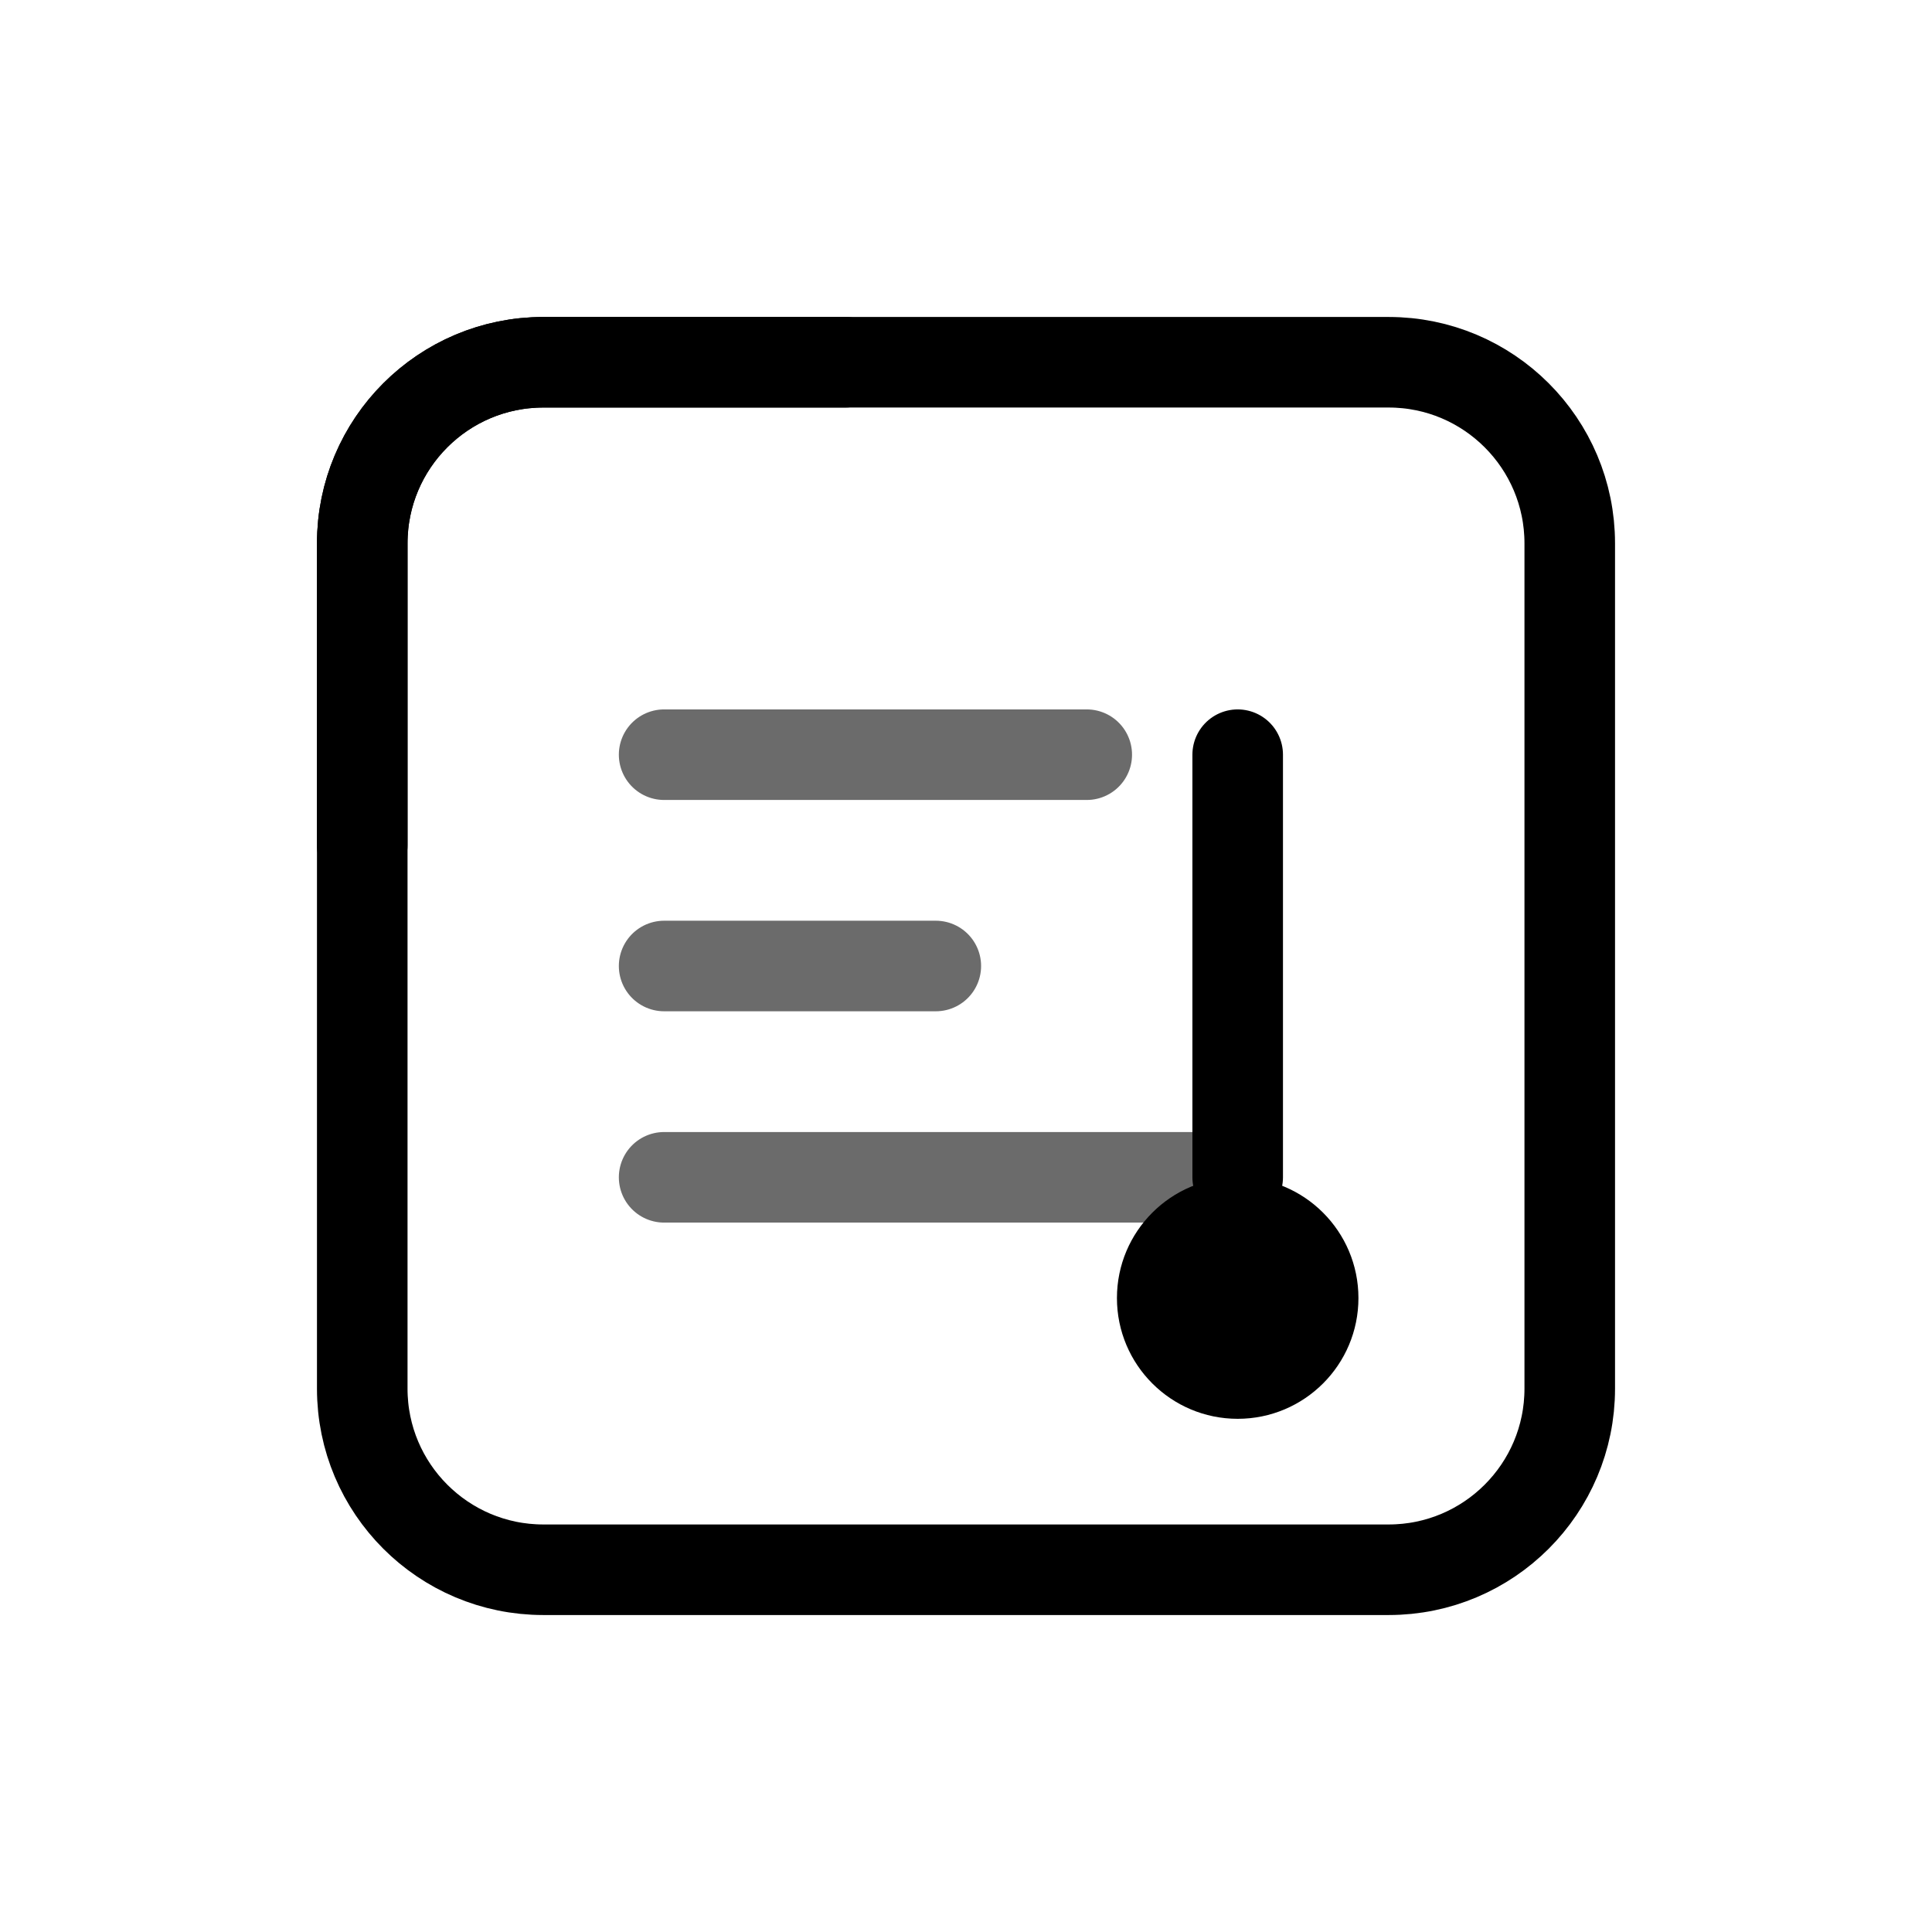
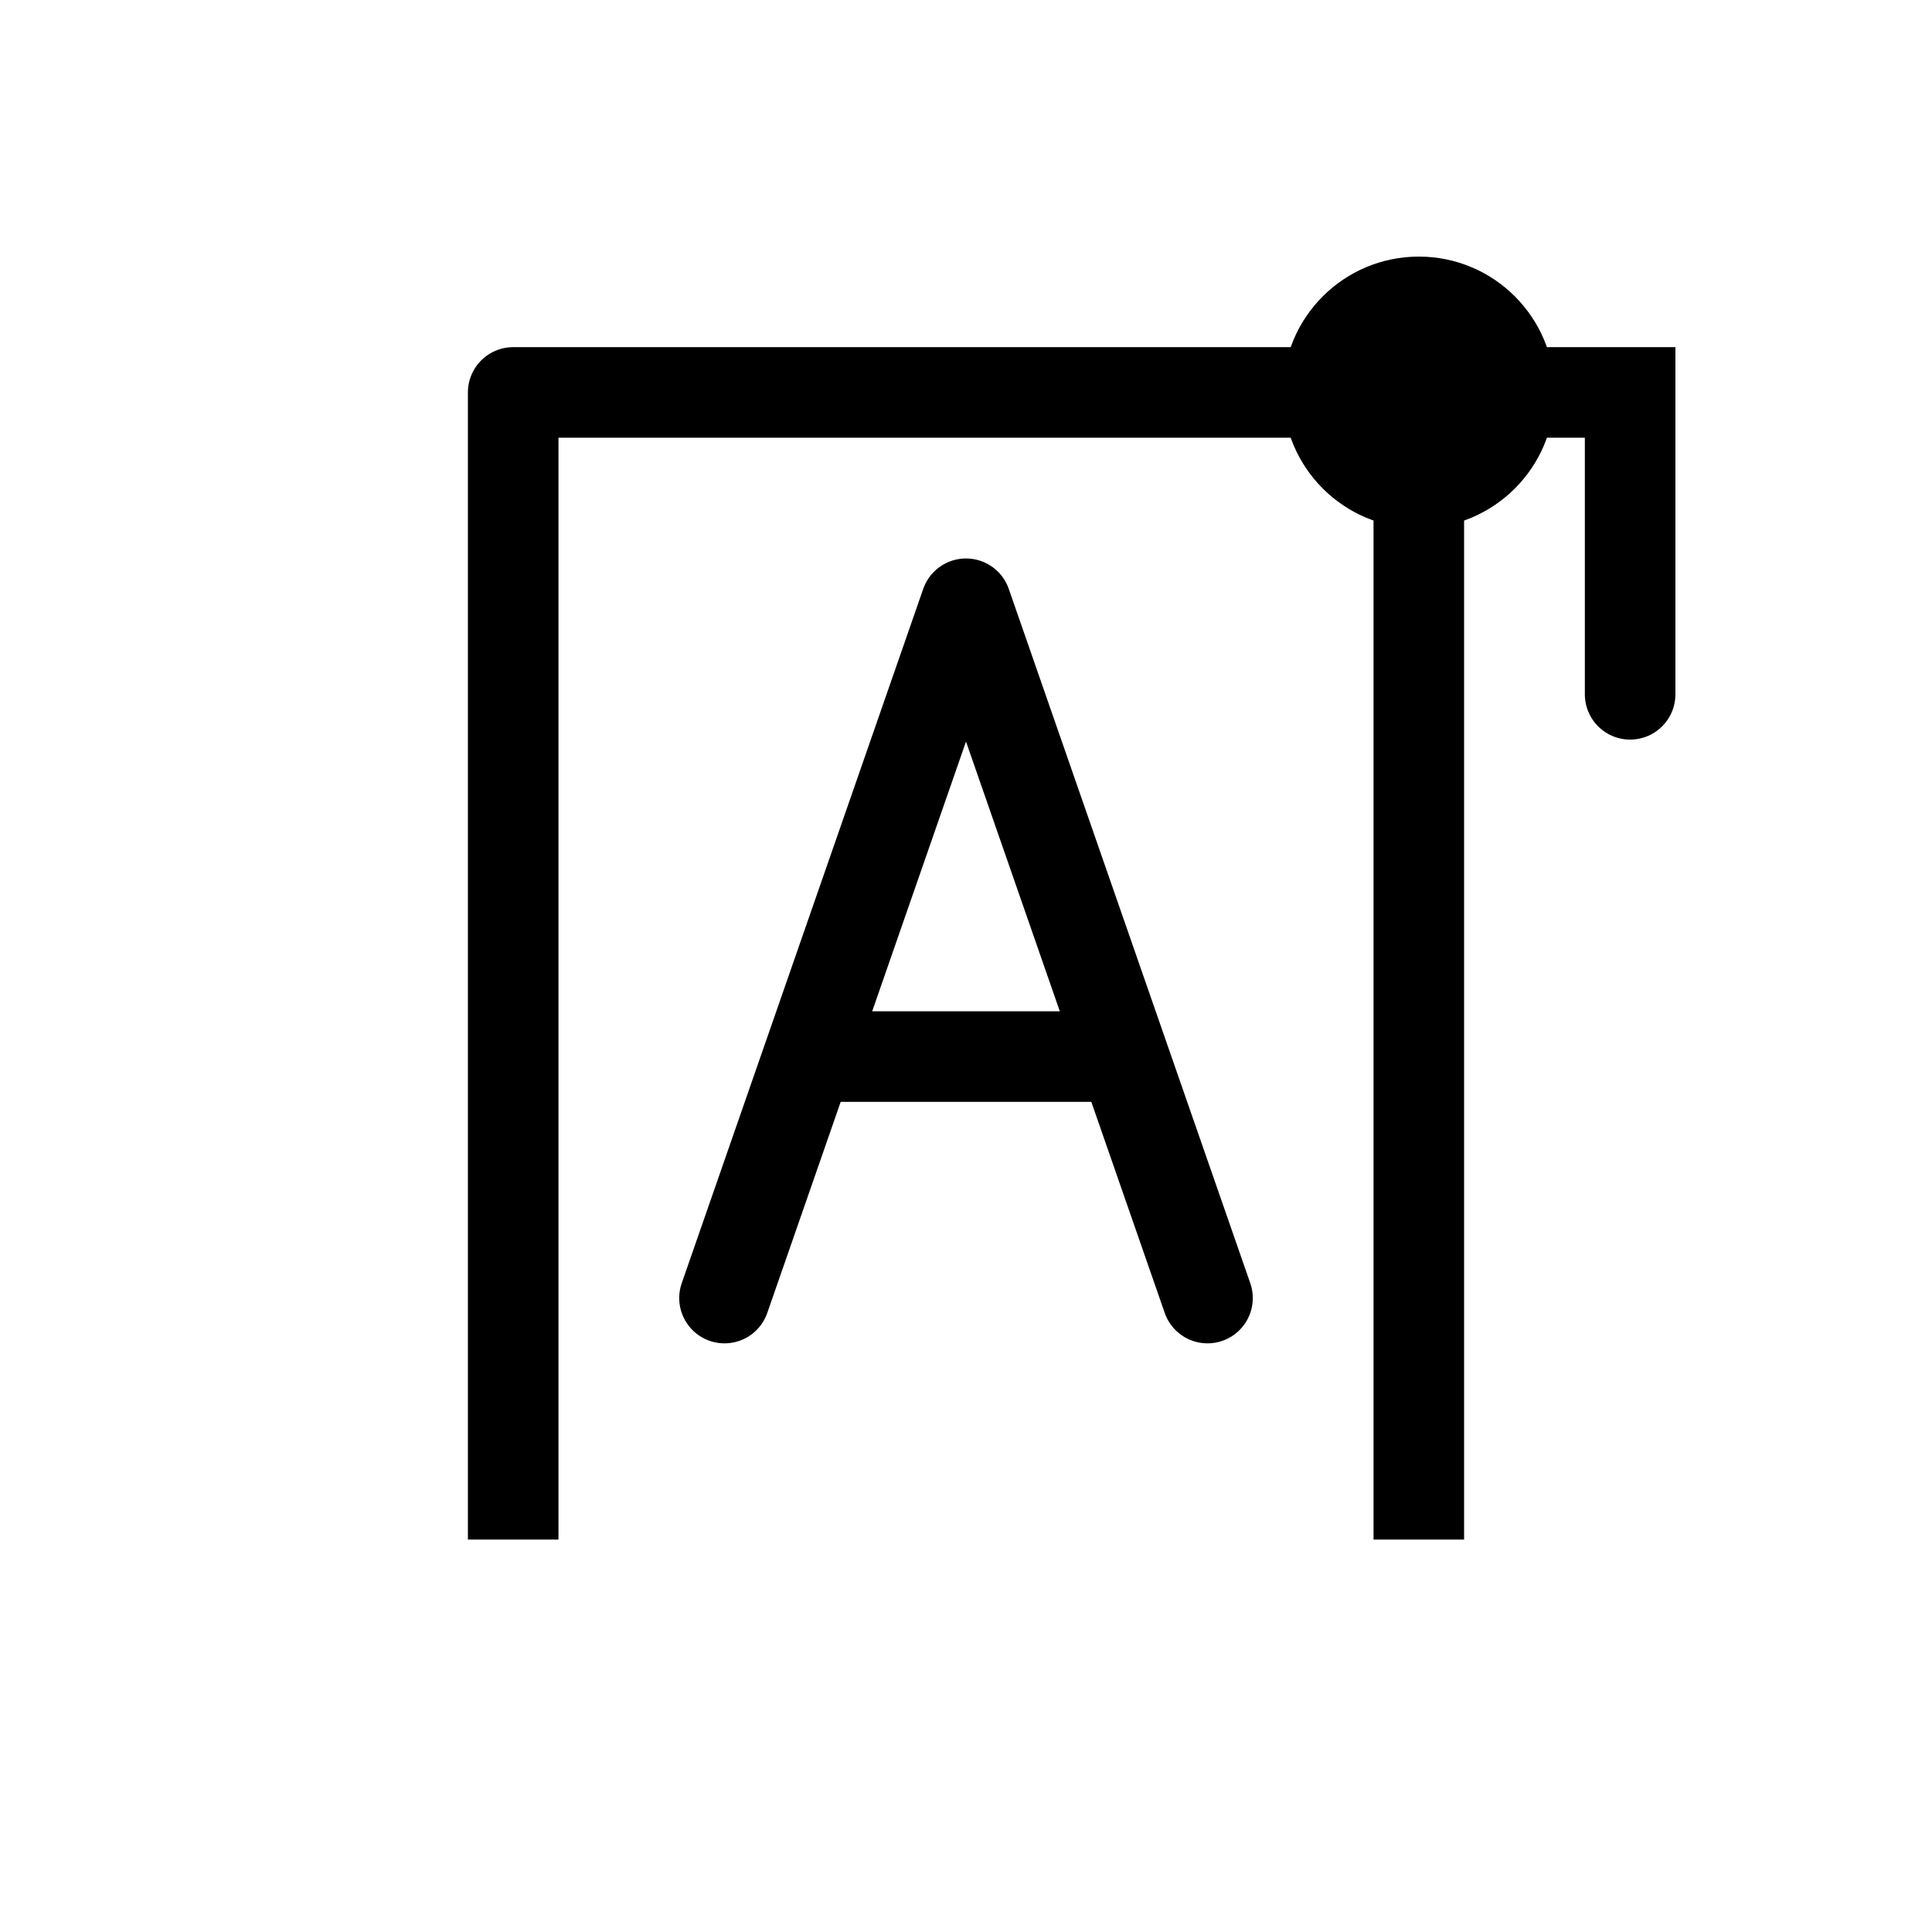
<svg xmlns="http://www.w3.org/2000/svg" viewBox="0 0 64 64" role="img" aria-label="Agent Passport mark">
-   <path d="M18 12h28a6 6 0 0 1 6 6v28a6 6 0 0 1-6 6H18a6 6 0 0 1-6-6V18a6 6 0 0 1 6-6Z" fill="none" stroke="currentColor" stroke-width="3" />
-   <path d="M12 28V18a6 6 0 0 1 6-6h10" fill="none" stroke="currentColor" stroke-width="3" stroke-linecap="round" />
-   <path d="M22 25h14M22 32h9M22 39h18" fill="none" stroke="currentColor" stroke-width="3" stroke-linecap="round" opacity=".58" />
-   <path d="M41 25v14" fill="none" stroke="currentColor" stroke-width="3" stroke-linecap="round" />
-   <circle cx="41" cy="43" r="4" fill="currentColor" />
+   <path d="M17 51V13h30v38" fill="none" stroke="currentColor" stroke-width="3" stroke-linejoin="round" />
+   <path d="M24 43 32 20l8 23M27 35h10" fill="none" stroke="currentColor" stroke-width="3" stroke-linecap="round" stroke-linejoin="round" />
+   <path d="M47 13h7v10" fill="none" stroke="currentColor" stroke-width="3" stroke-linecap="round" />
+   <circle cx="47" cy="13" r="4.5" fill="currentColor" />
</svg>
